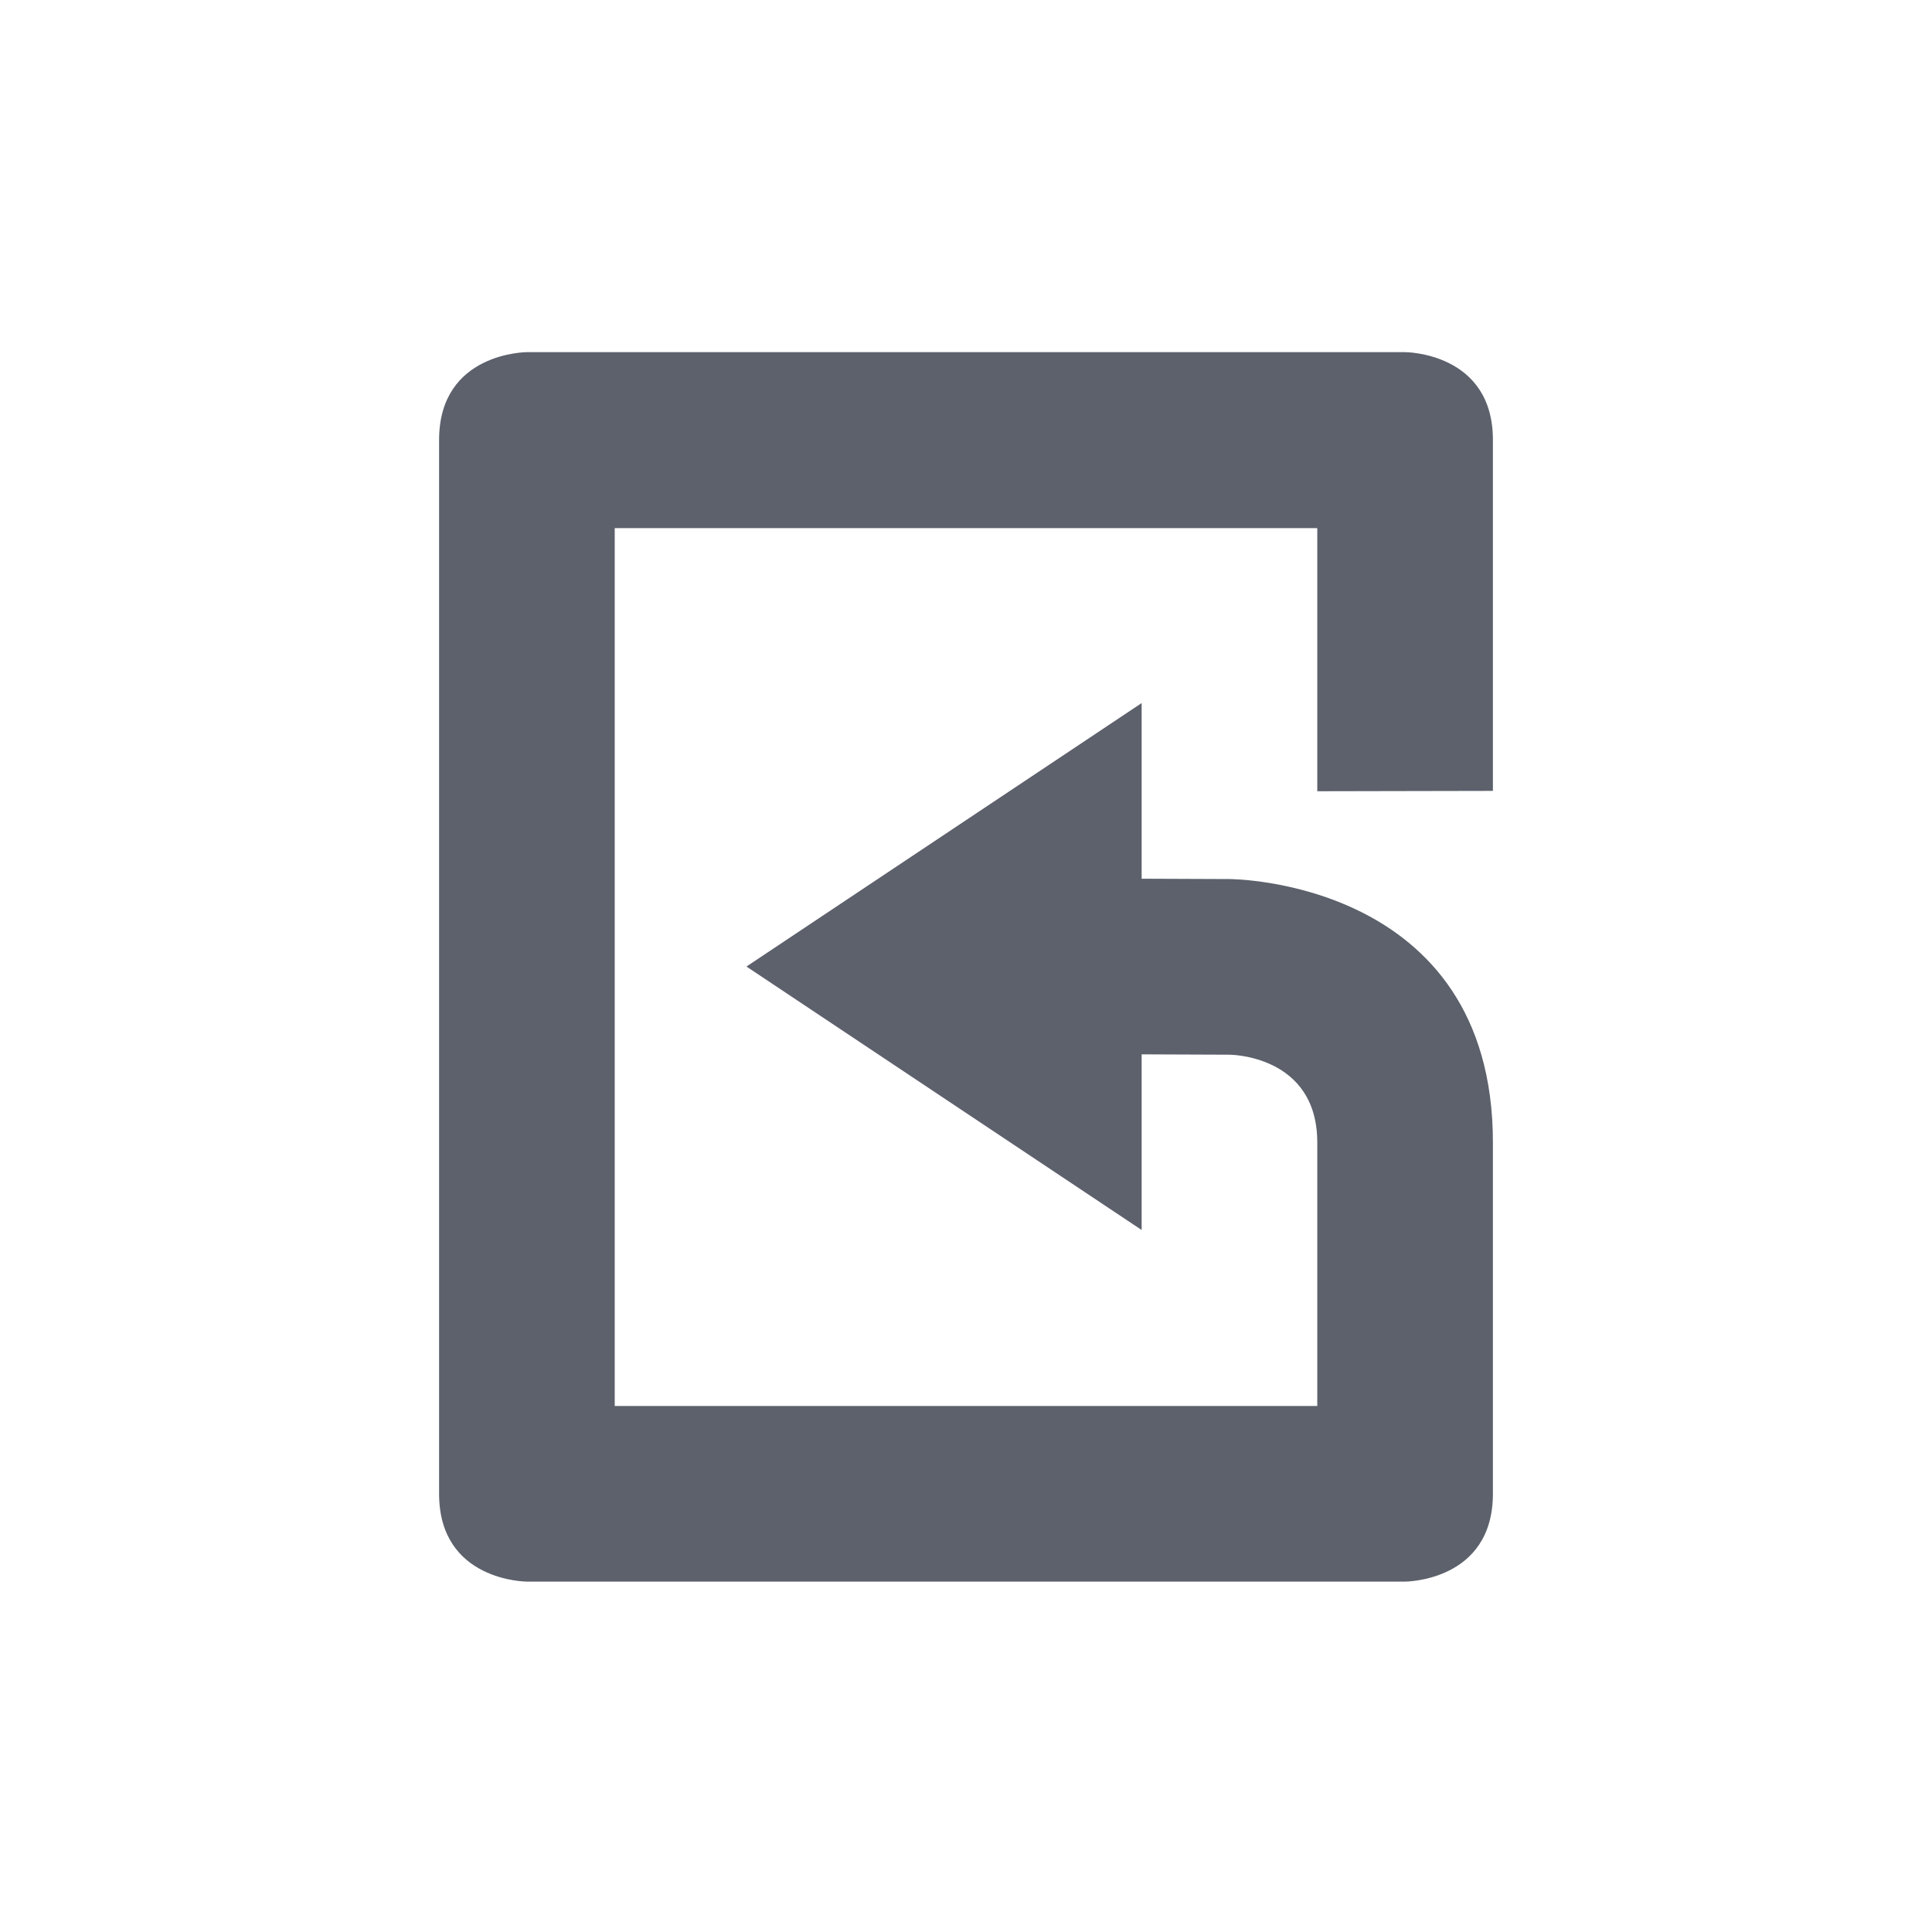
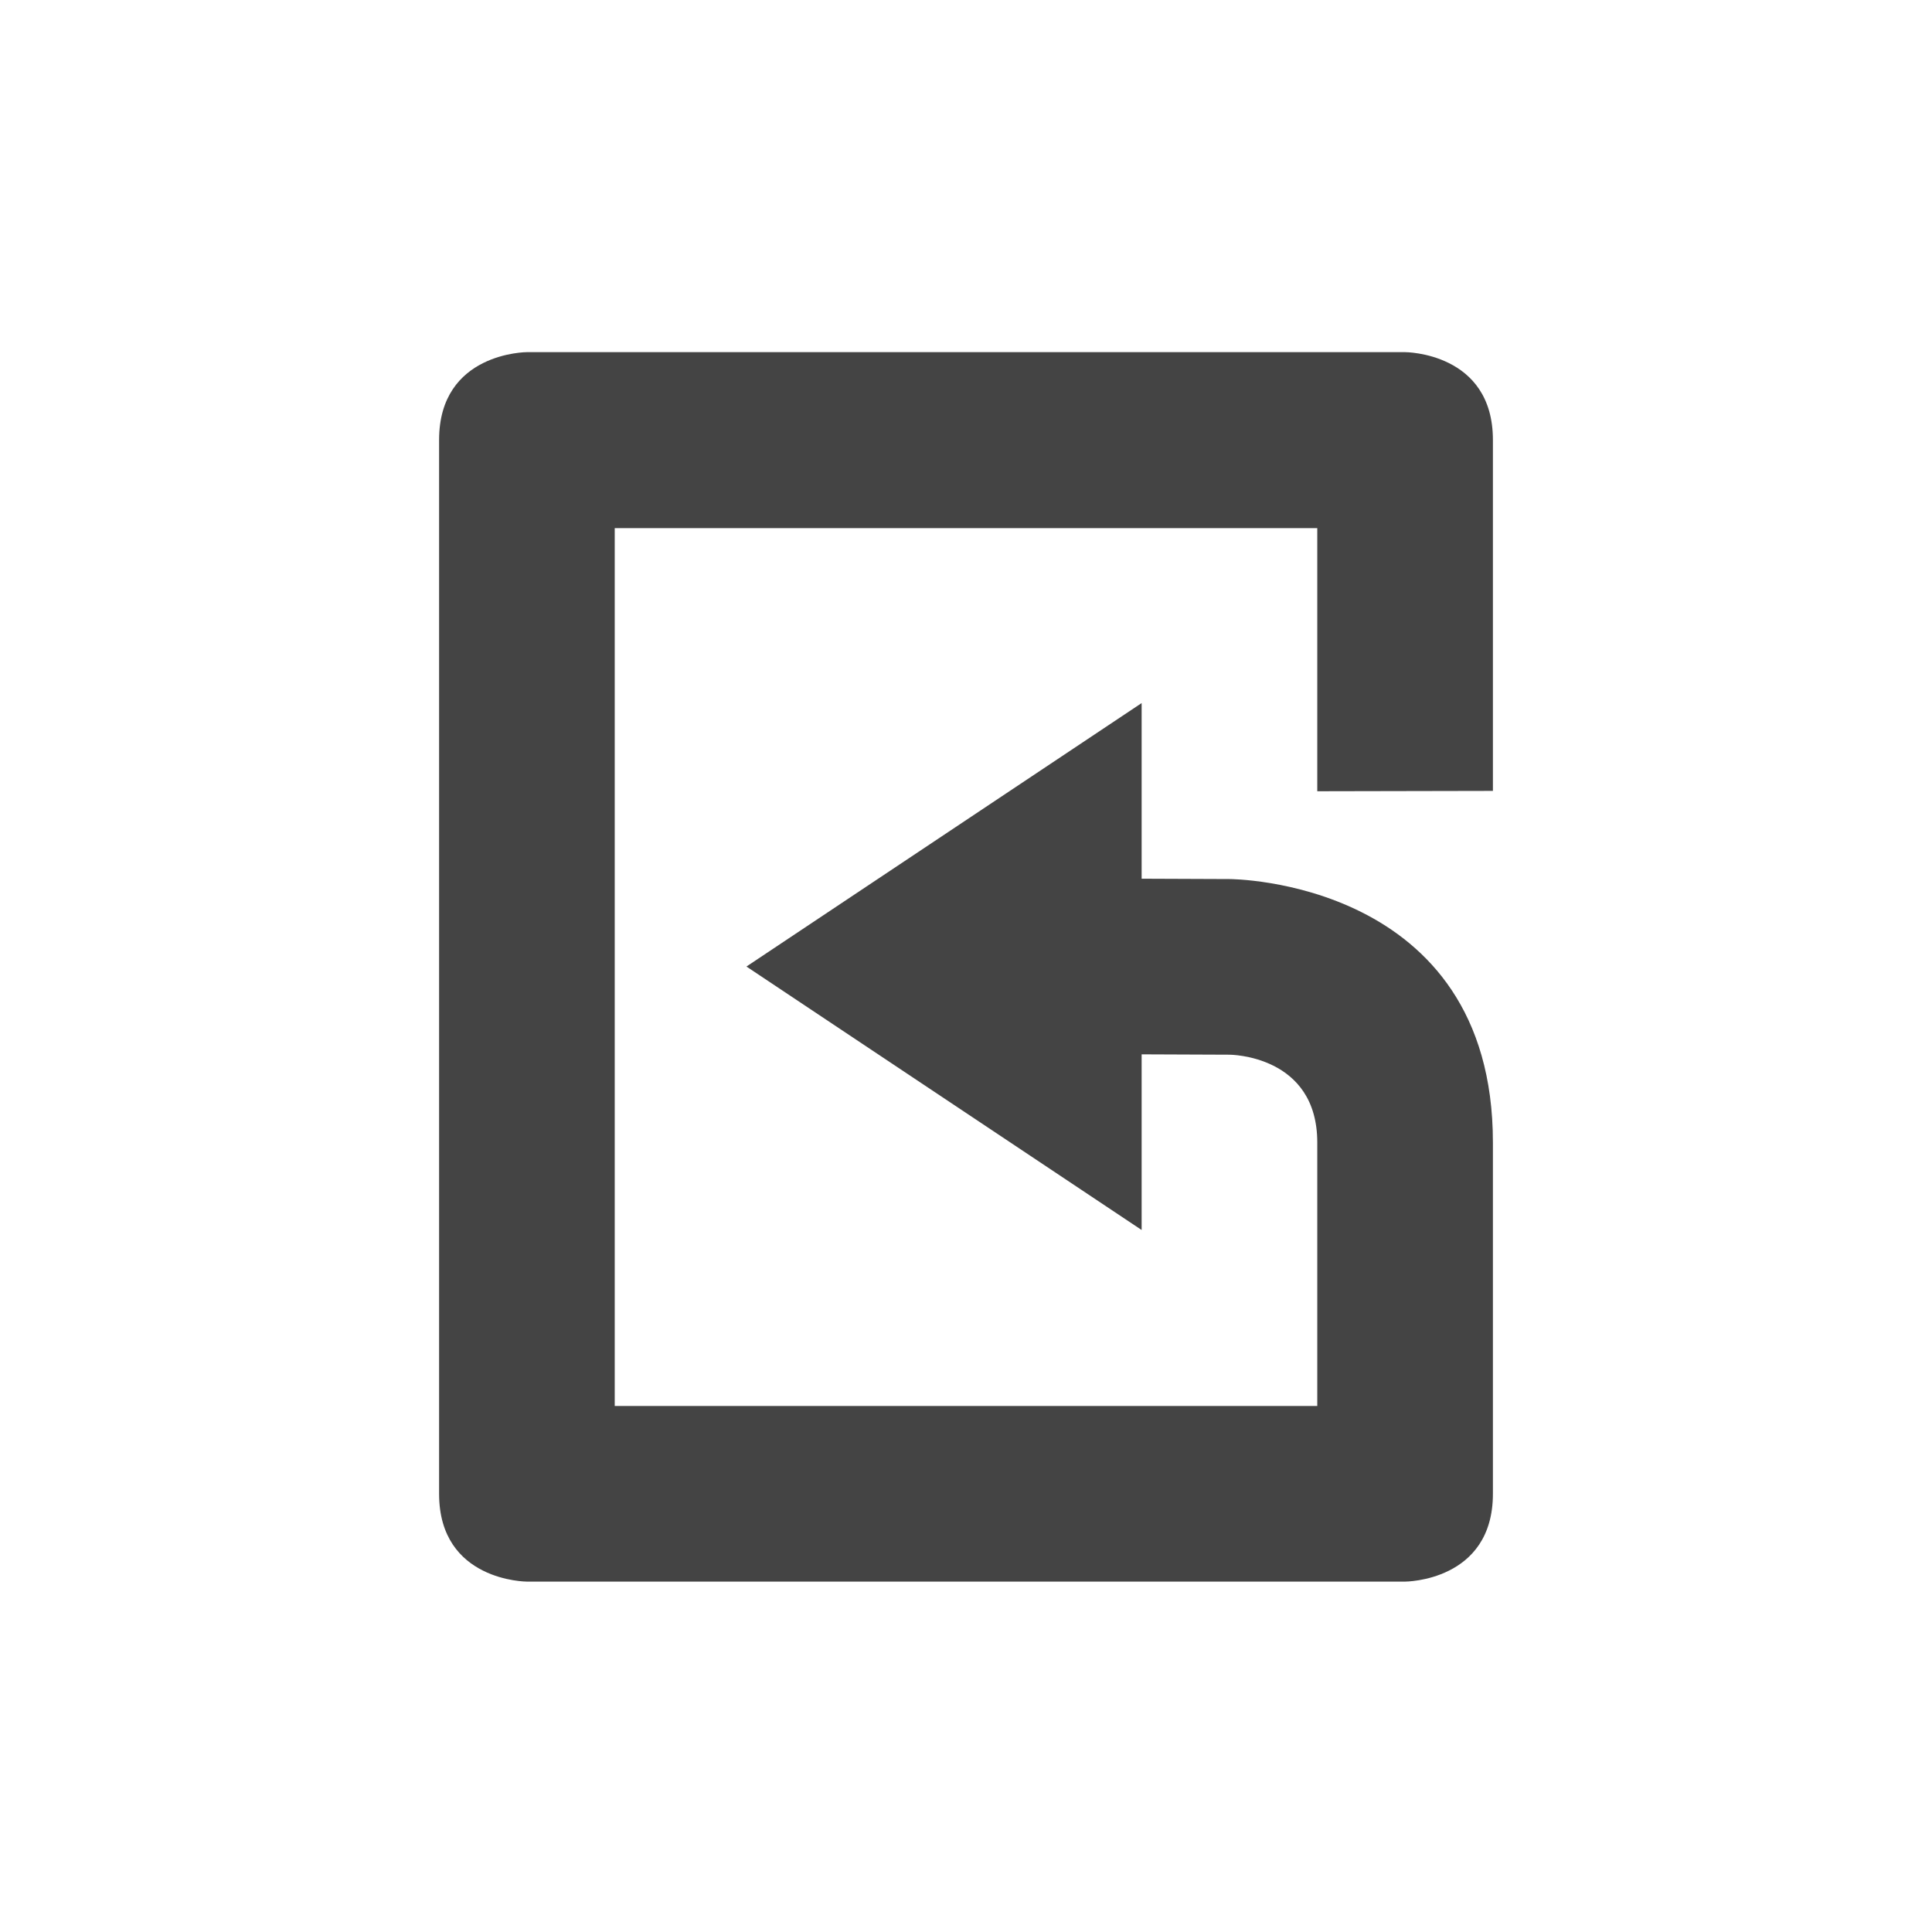
<svg xmlns="http://www.w3.org/2000/svg" width="22" height="22" viewBox="0 0 22 22">
  <defs>
    <style type="text/css" id="current-color-scheme">
-    .ColorScheme-Text { color:#5c616c; } .ColorScheme-Highlight { color:#5294e2; } .ColorScheme-ButtonBackground { color:#d3dae3; }
+    .ColorScheme-Text { color:#444444; } .ColorScheme-Highlight { color:#4285f4; } .ColorScheme-ButtonBackground { color:#dfdfdf; }
  </style>
  </defs>
  <path style="fill:currentColor;opacity:1" class="ColorScheme-Text" transform="translate(3 3)" d="m3 1.01s-1 0-1 1v12c0 1 1 1 1 1h10s1 0 1-1v-4c0-3-3-3-3-3l-1-0.004v-2l-4.5 3 4.5 3v-2l1 0.004s1 0 1 1v3h-8v-9.996h8v2.996l2-0.004v-3.996c0-1-1-1-1-1h-10z" />
</svg>
